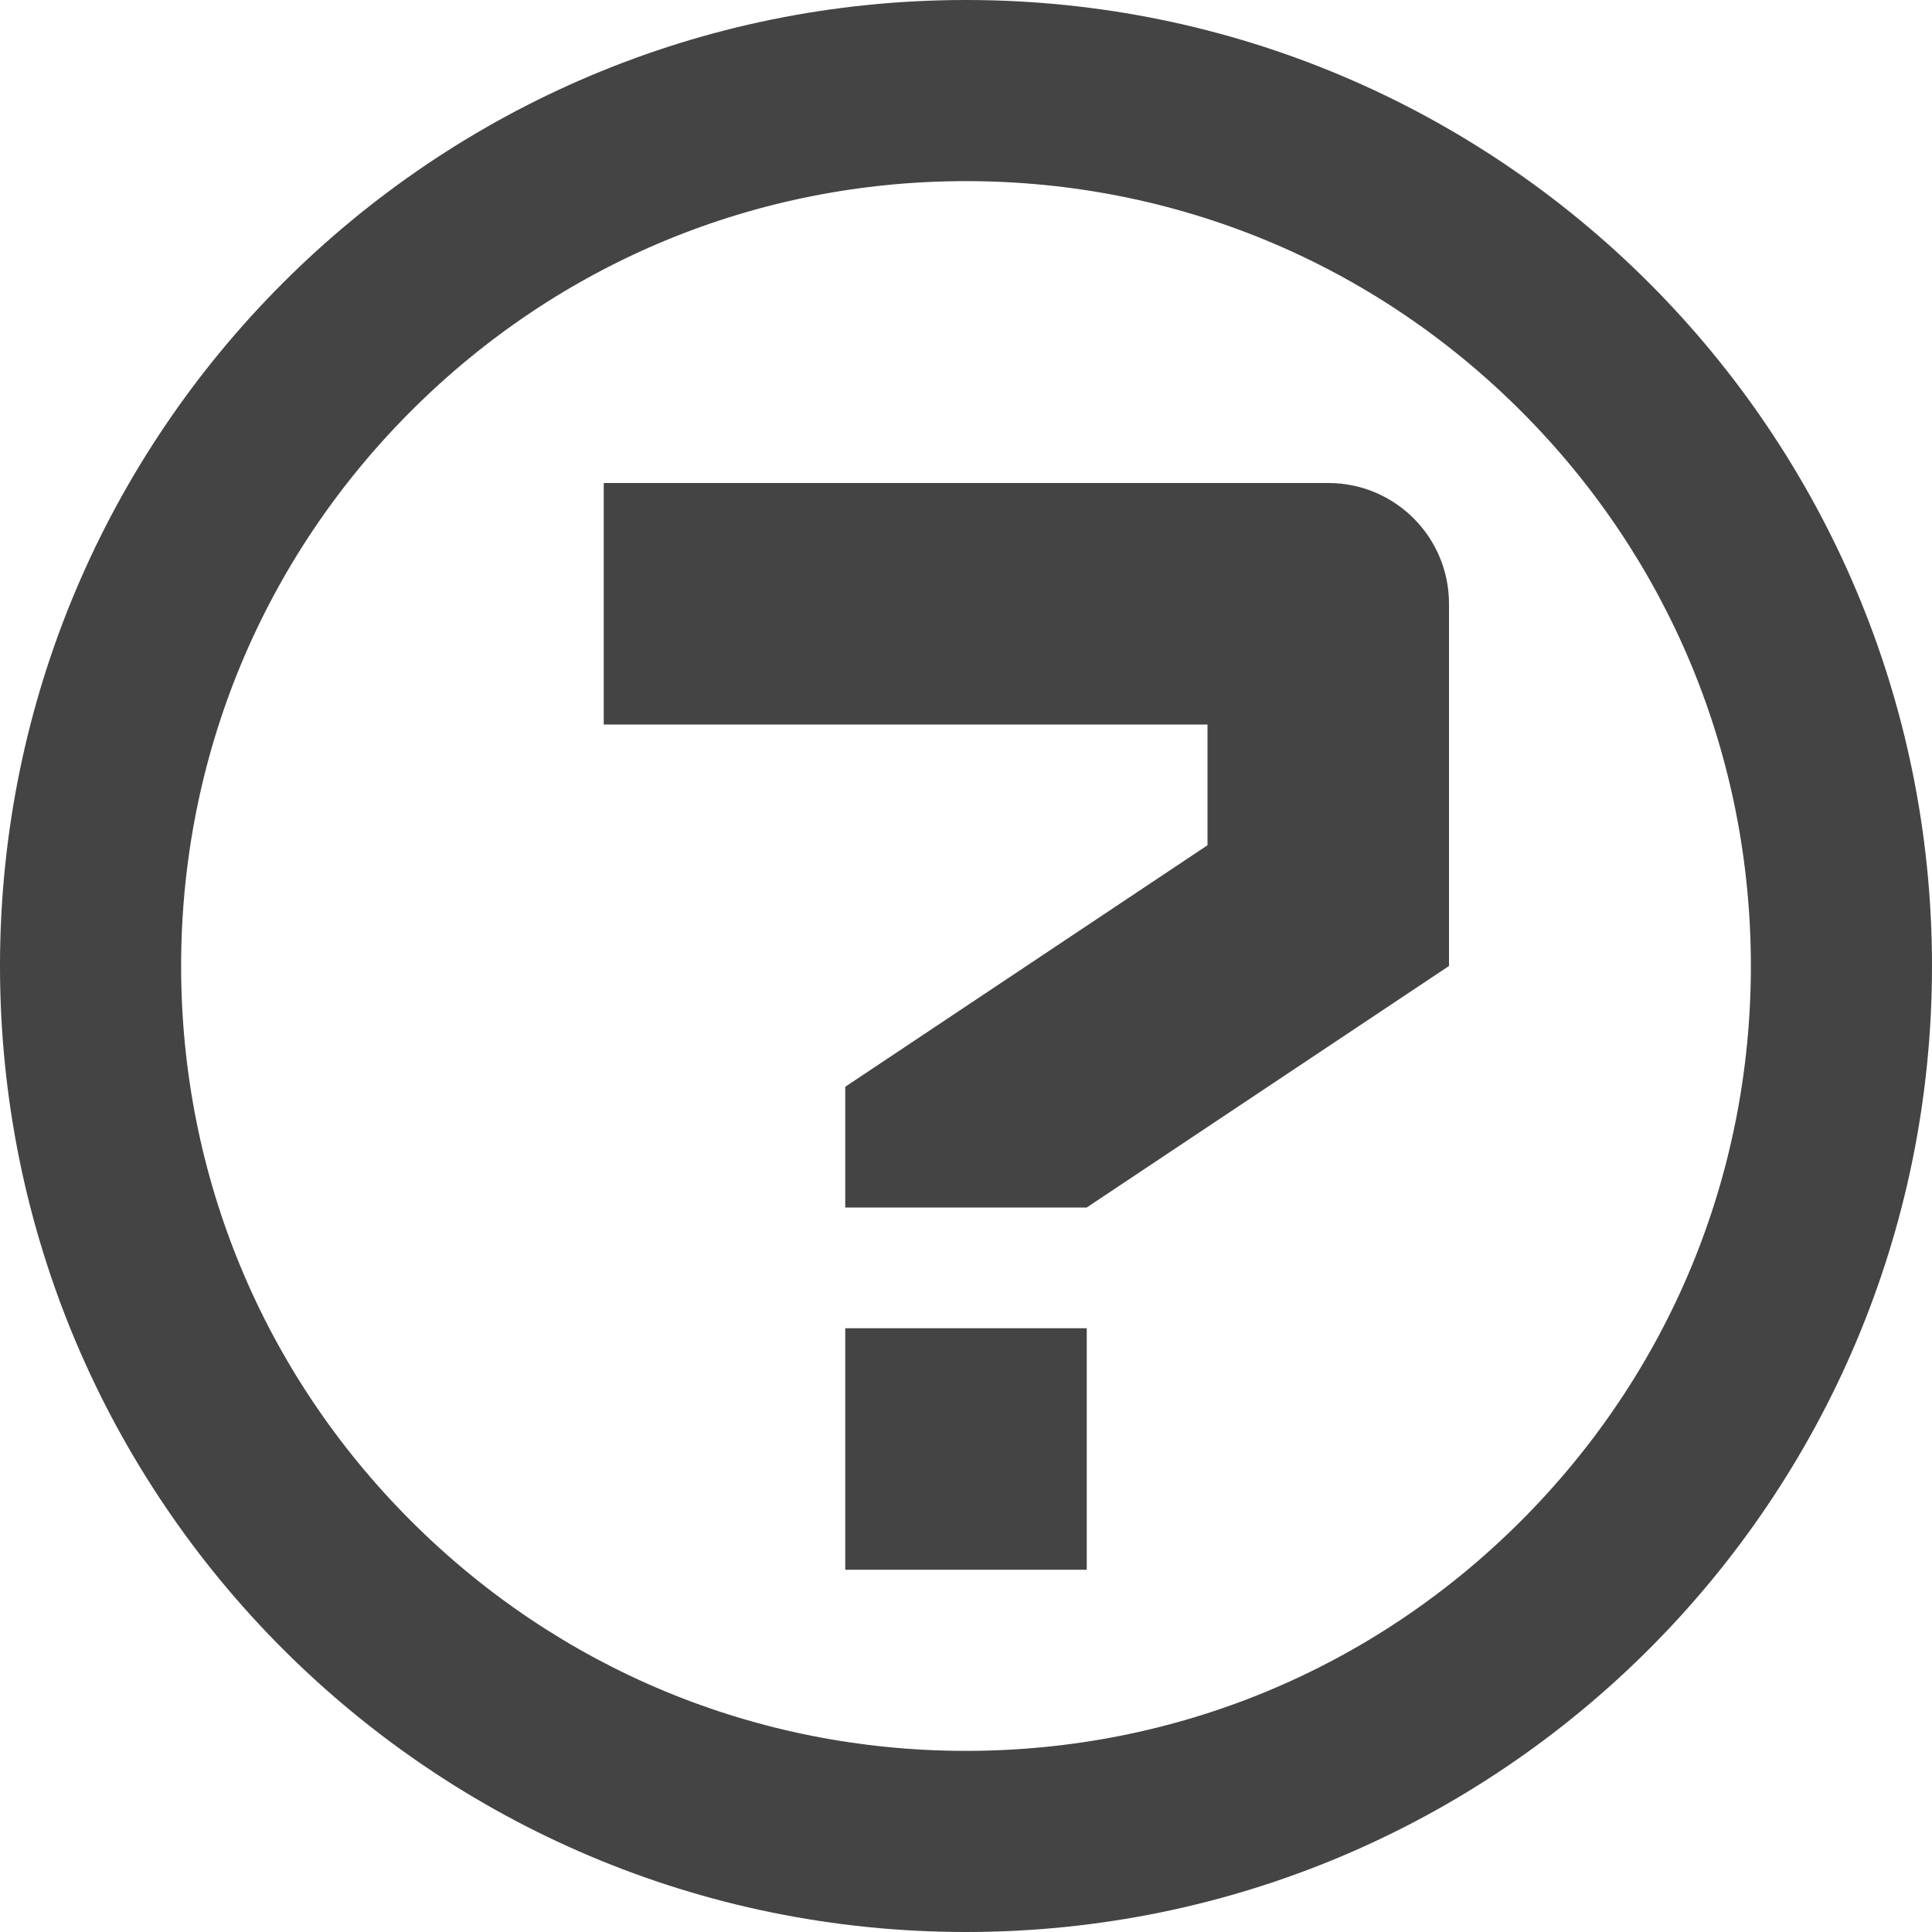
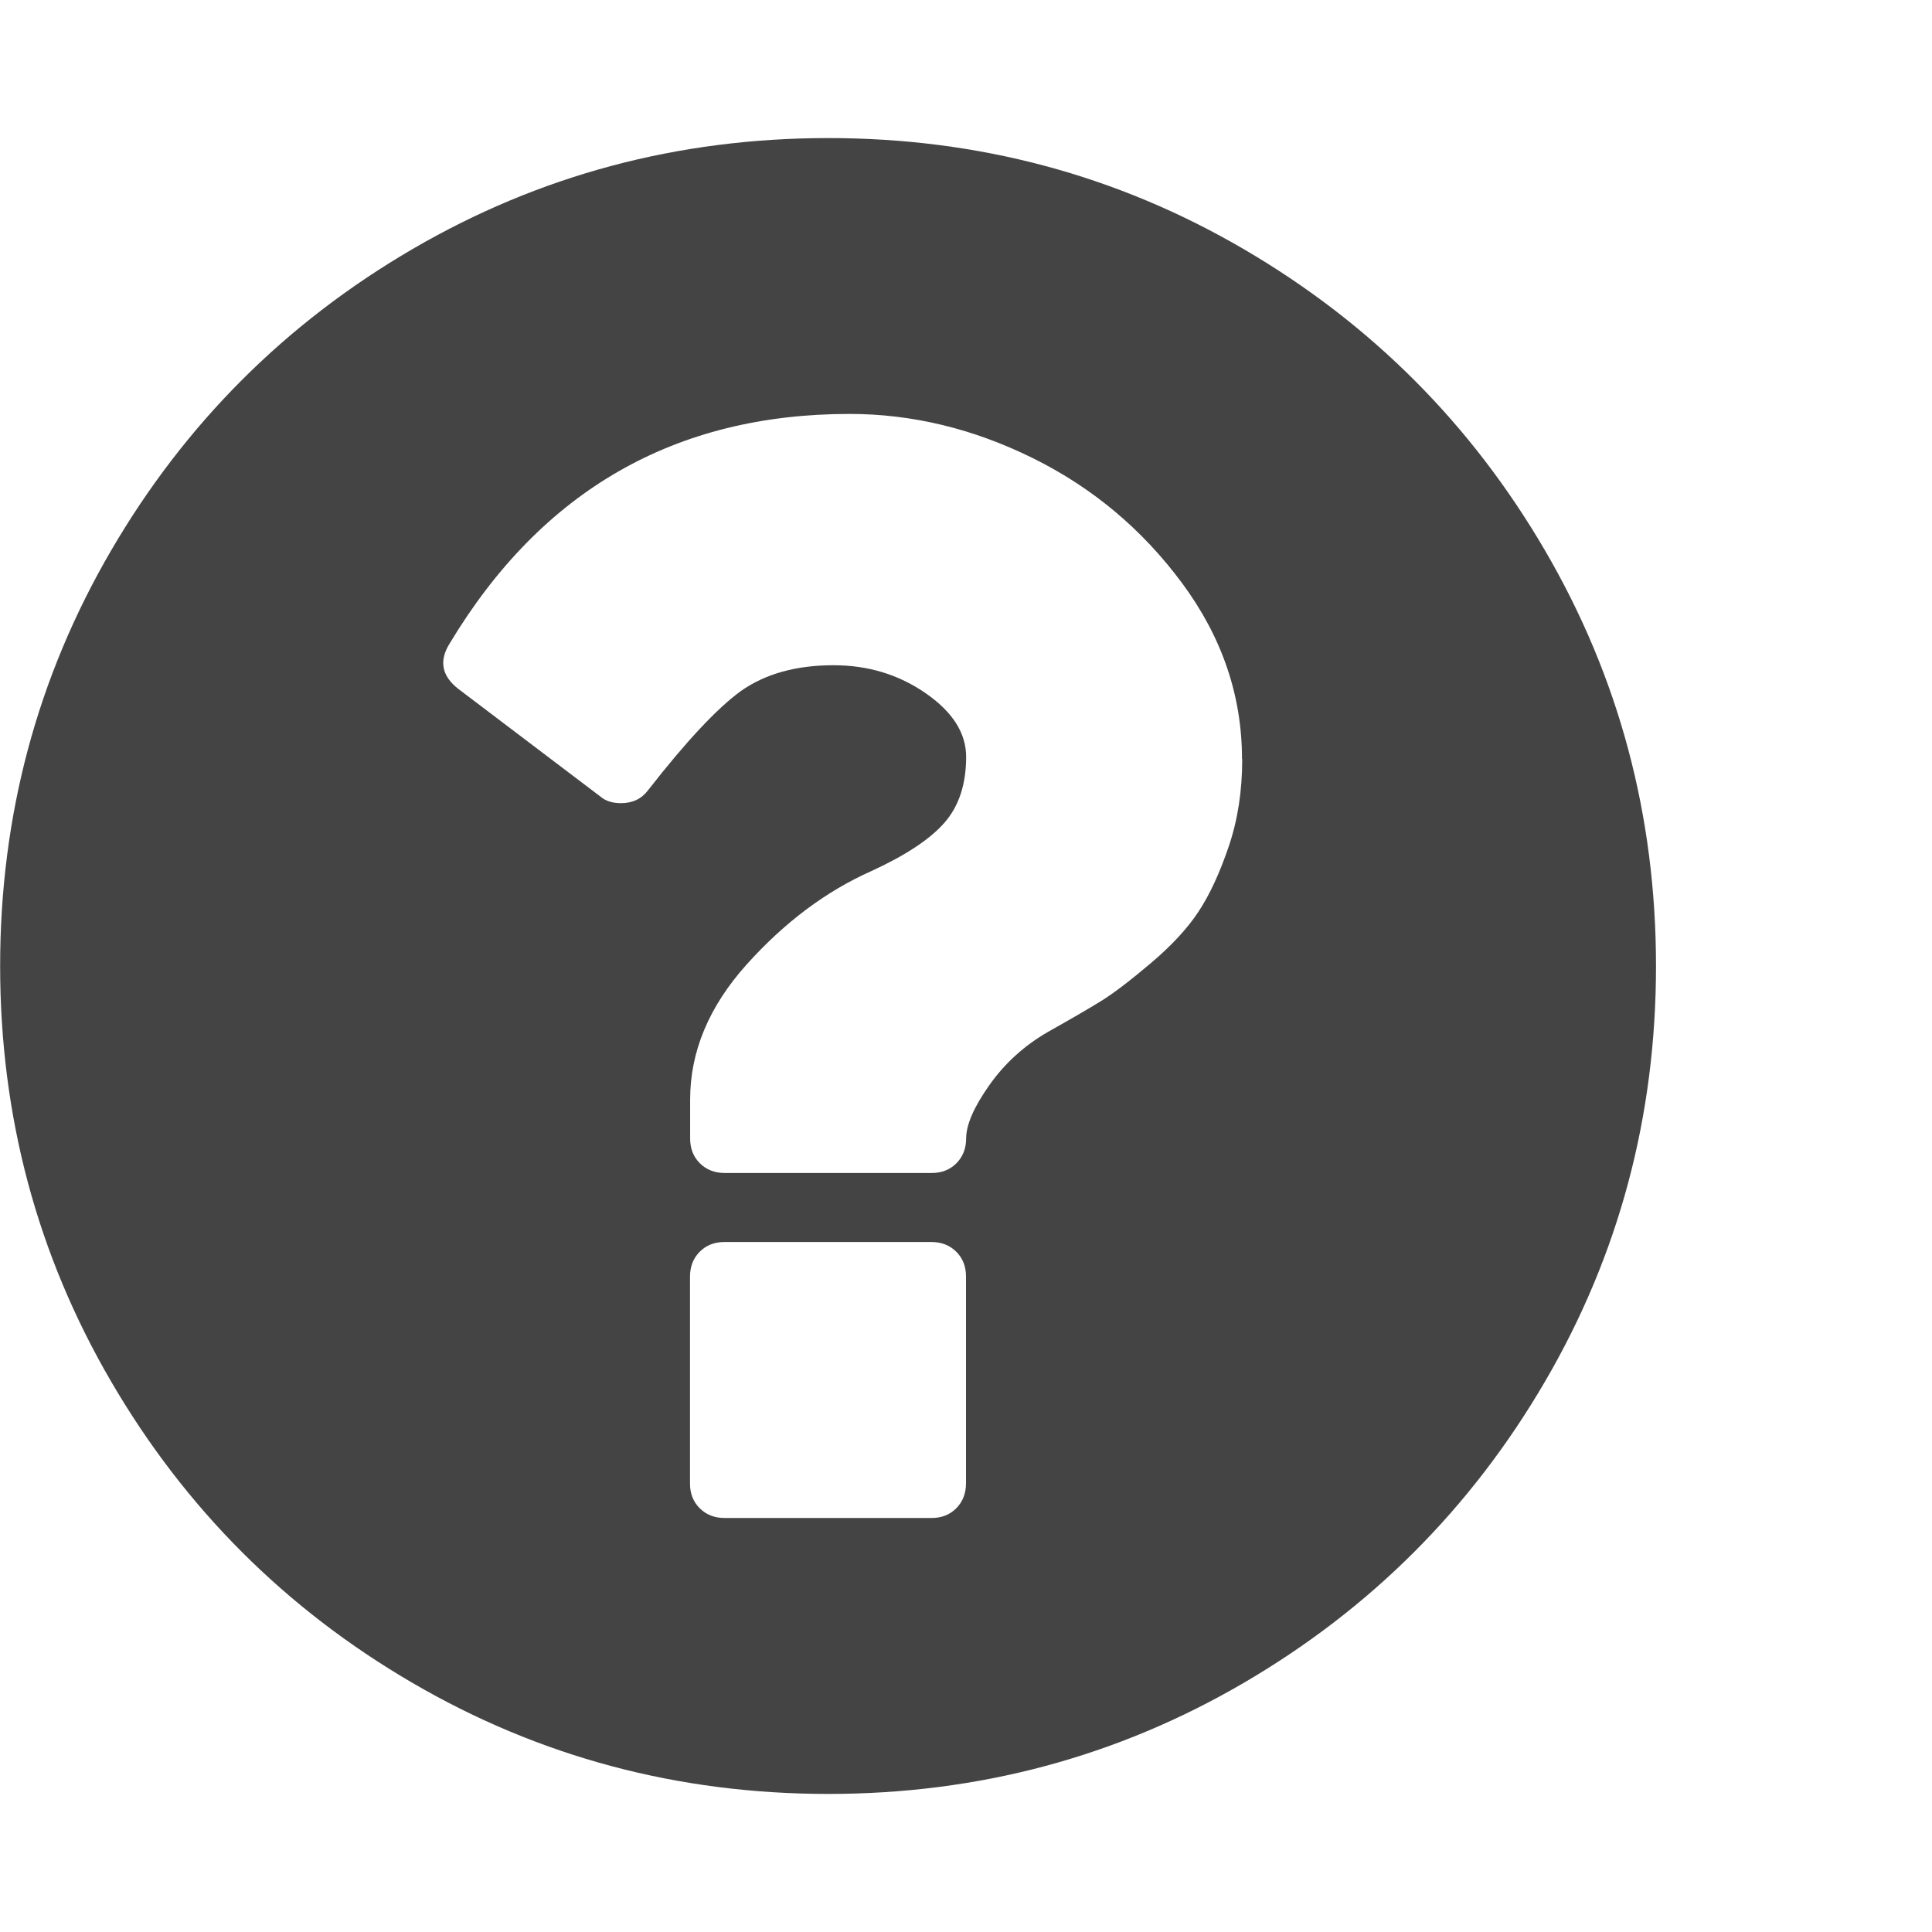
- <svg xmlns="http://www.w3.org/2000/svg" version="1.1" width="32" height="32" viewBox="0 0 32 32">
-   <path d="M14 22h4v4h-4zM22 8c1.105 0 2 0.895 2 2v6l-6 4h-4v-2l6-4v-2h-10v-4h12zM16 3c-3.472 0-6.737 1.352-9.192 3.808s-3.808 5.72-3.808 9.192c0 3.472 1.352 6.737 3.808 9.192s5.72 3.808 9.192 3.808c3.472 0 6.737-1.352 9.192-3.808s3.808-5.72 3.808-9.192c0-3.472-1.352-6.737-3.808-9.192s-5.72-3.808-9.192-3.808zM16 0v0c8.837 0 16 7.163 16 16s-7.163 16-16 16c-8.837 0-16-7.163-16-16s7.163-16 16-16z" fill="#444444" />
+ <svg xmlns="http://www.w3.org/2000/svg" version="1.1" width="28" height="28" viewBox="0 0 28 28">
+   <path d="M14 21.5v-3q0-0.219-0.141-0.359t-0.359-0.141h-3q-0.219 0-0.359 0.141t-0.141 0.359v3q0 0.219 0.141 0.359t0.359 0.141h3q0.219 0 0.359-0.141t0.141-0.359zM18 11q0-1.375-0.867-2.547t-2.164-1.813-2.656-0.641q-3.797 0-5.797 3.328-0.234 0.375 0.125 0.656l2.063 1.563q0.109 0.094 0.297 0.094 0.25 0 0.391-0.187 0.828-1.062 1.344-1.437 0.531-0.375 1.344-0.375 0.75 0 1.336 0.406t0.586 0.922q0 0.594-0.313 0.953t-1.062 0.703q-0.984 0.438-1.805 1.352t-0.82 1.961v0.562q0 0.219 0.141 0.359t0.359 0.141h3q0.219 0 0.359-0.141t0.141-0.359q0-0.297 0.336-0.773t0.852-0.773q0.5-0.281 0.766-0.445t0.719-0.547 0.695-0.75 0.438-0.945 0.195-1.266zM24 14q0 3.266-1.609 6.023t-4.367 4.367-6.023 1.609-6.023-1.609-4.367-4.367-1.609-6.023 1.609-6.023 4.367-4.367 6.023-1.609 6.023 1.609 4.367 4.367 1.609 6.023z" fill="#444444" />
</svg>
